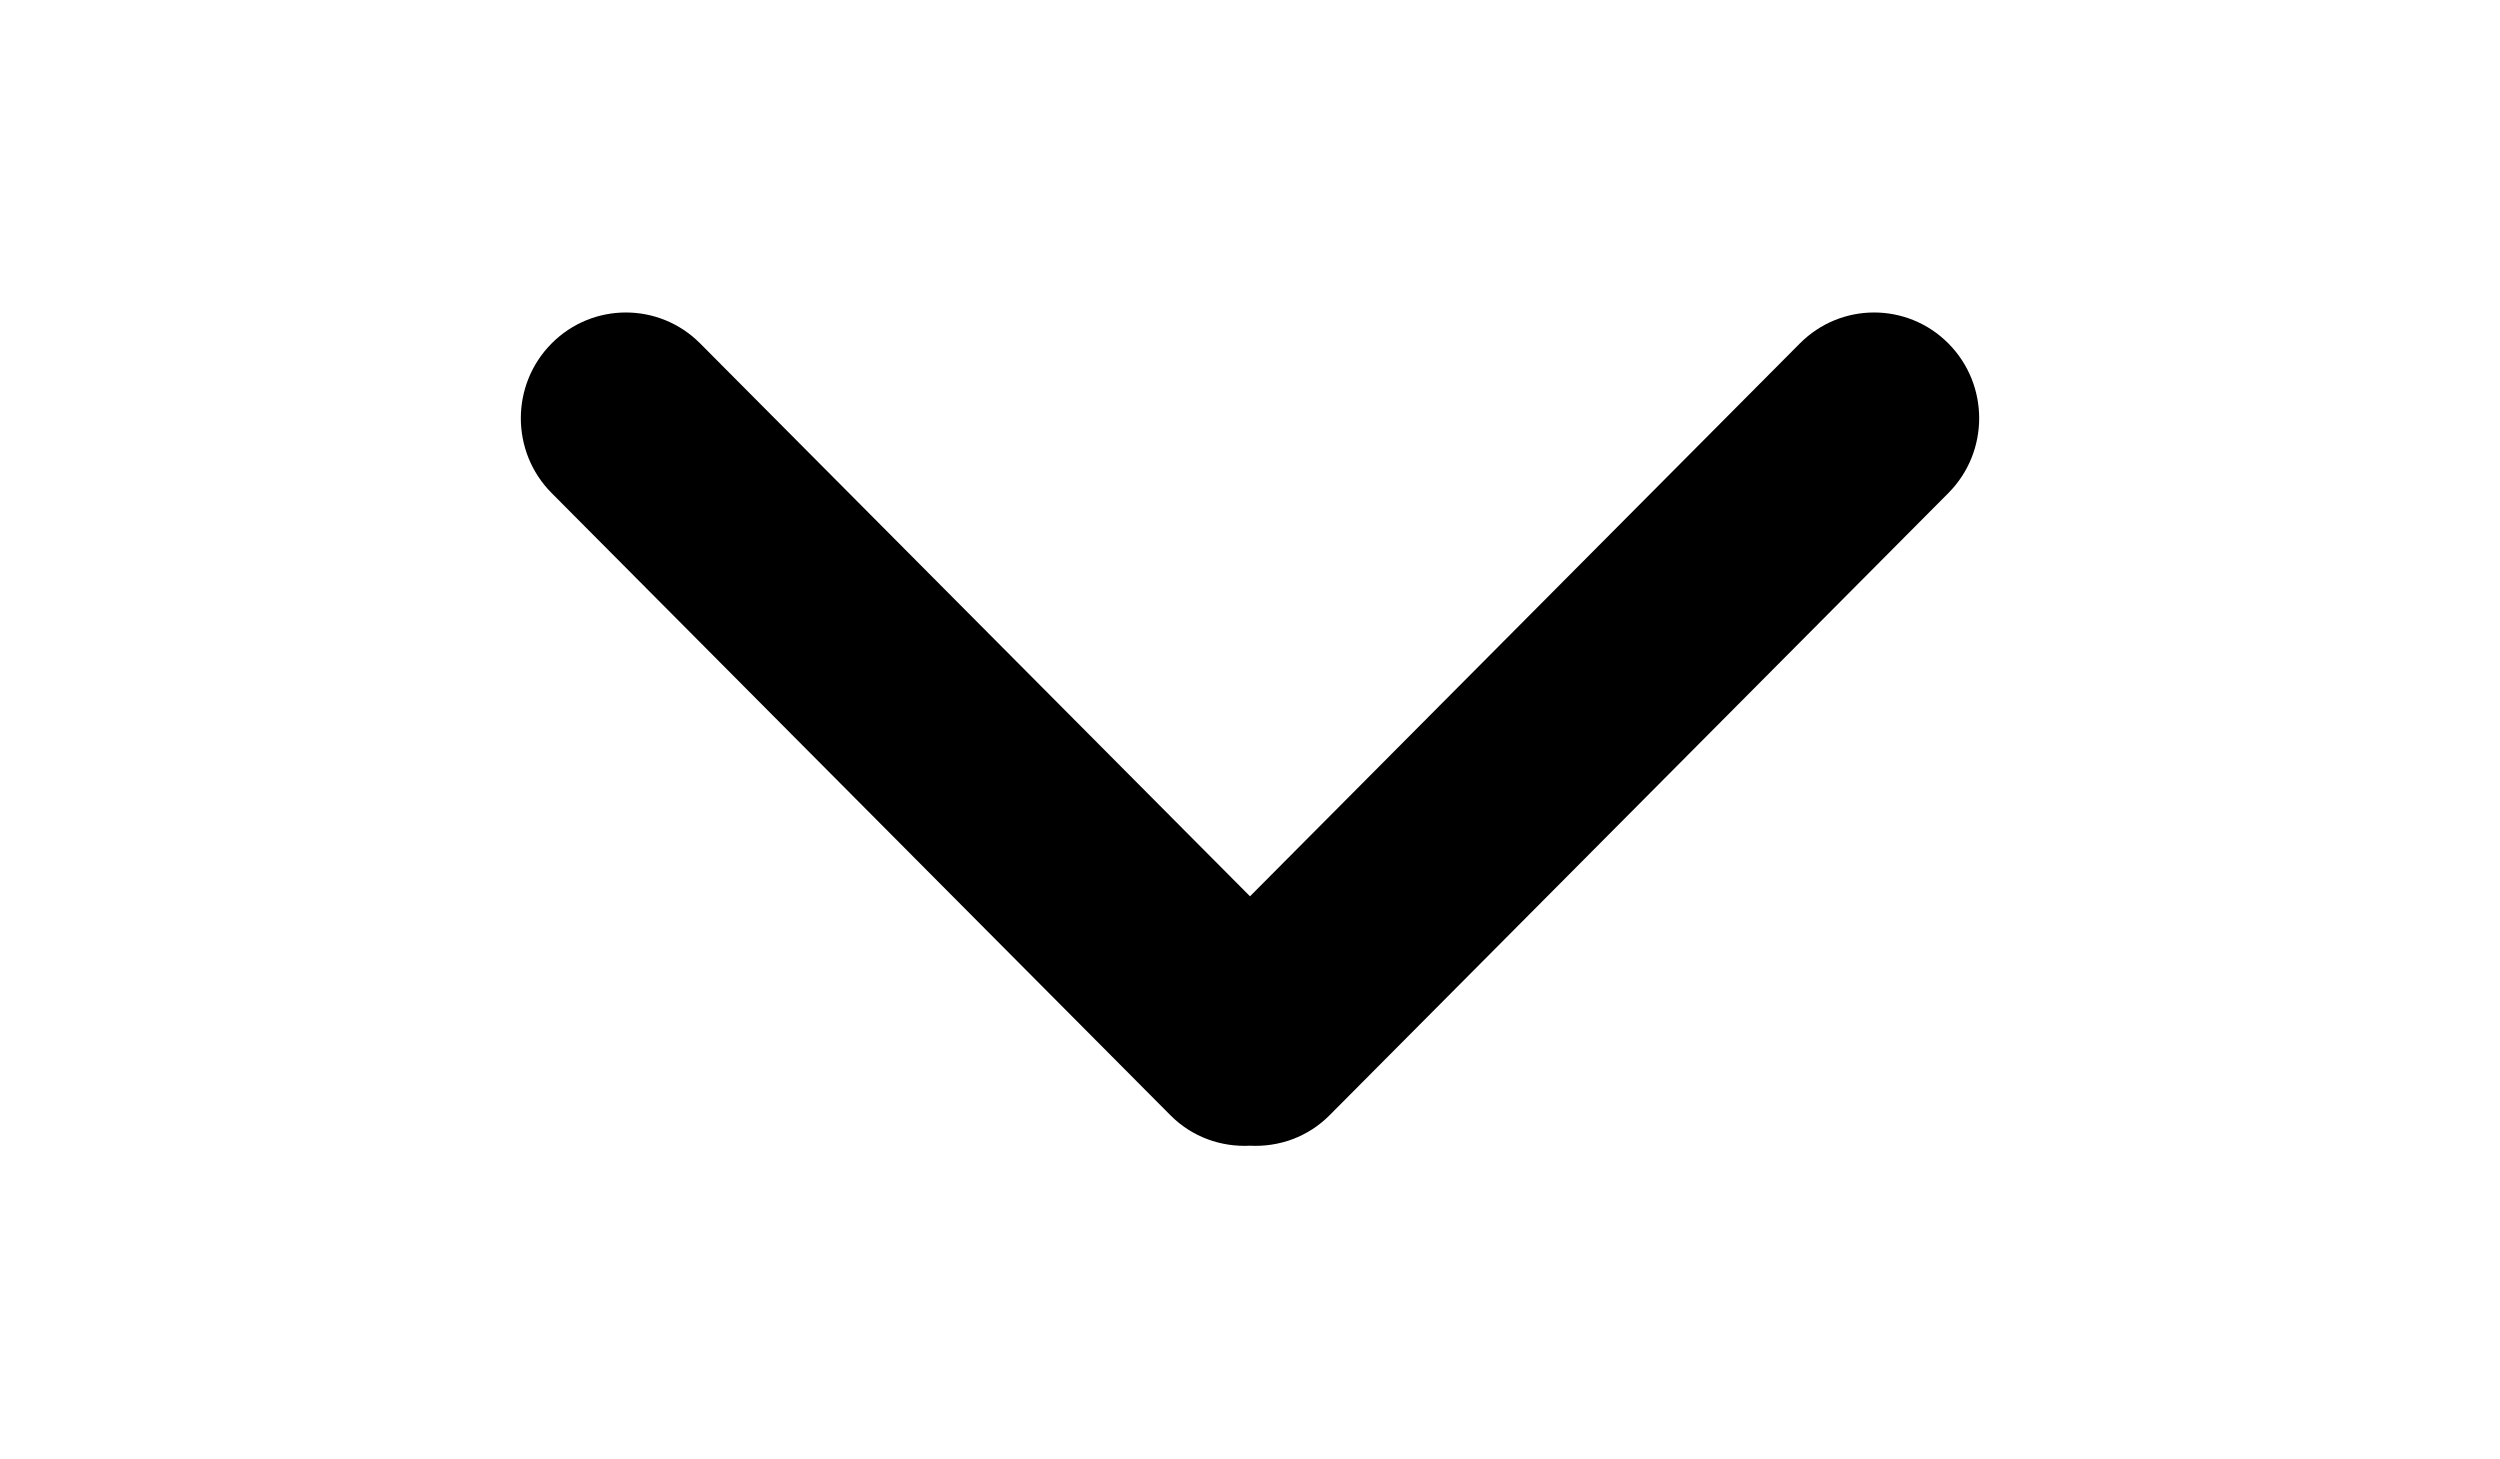
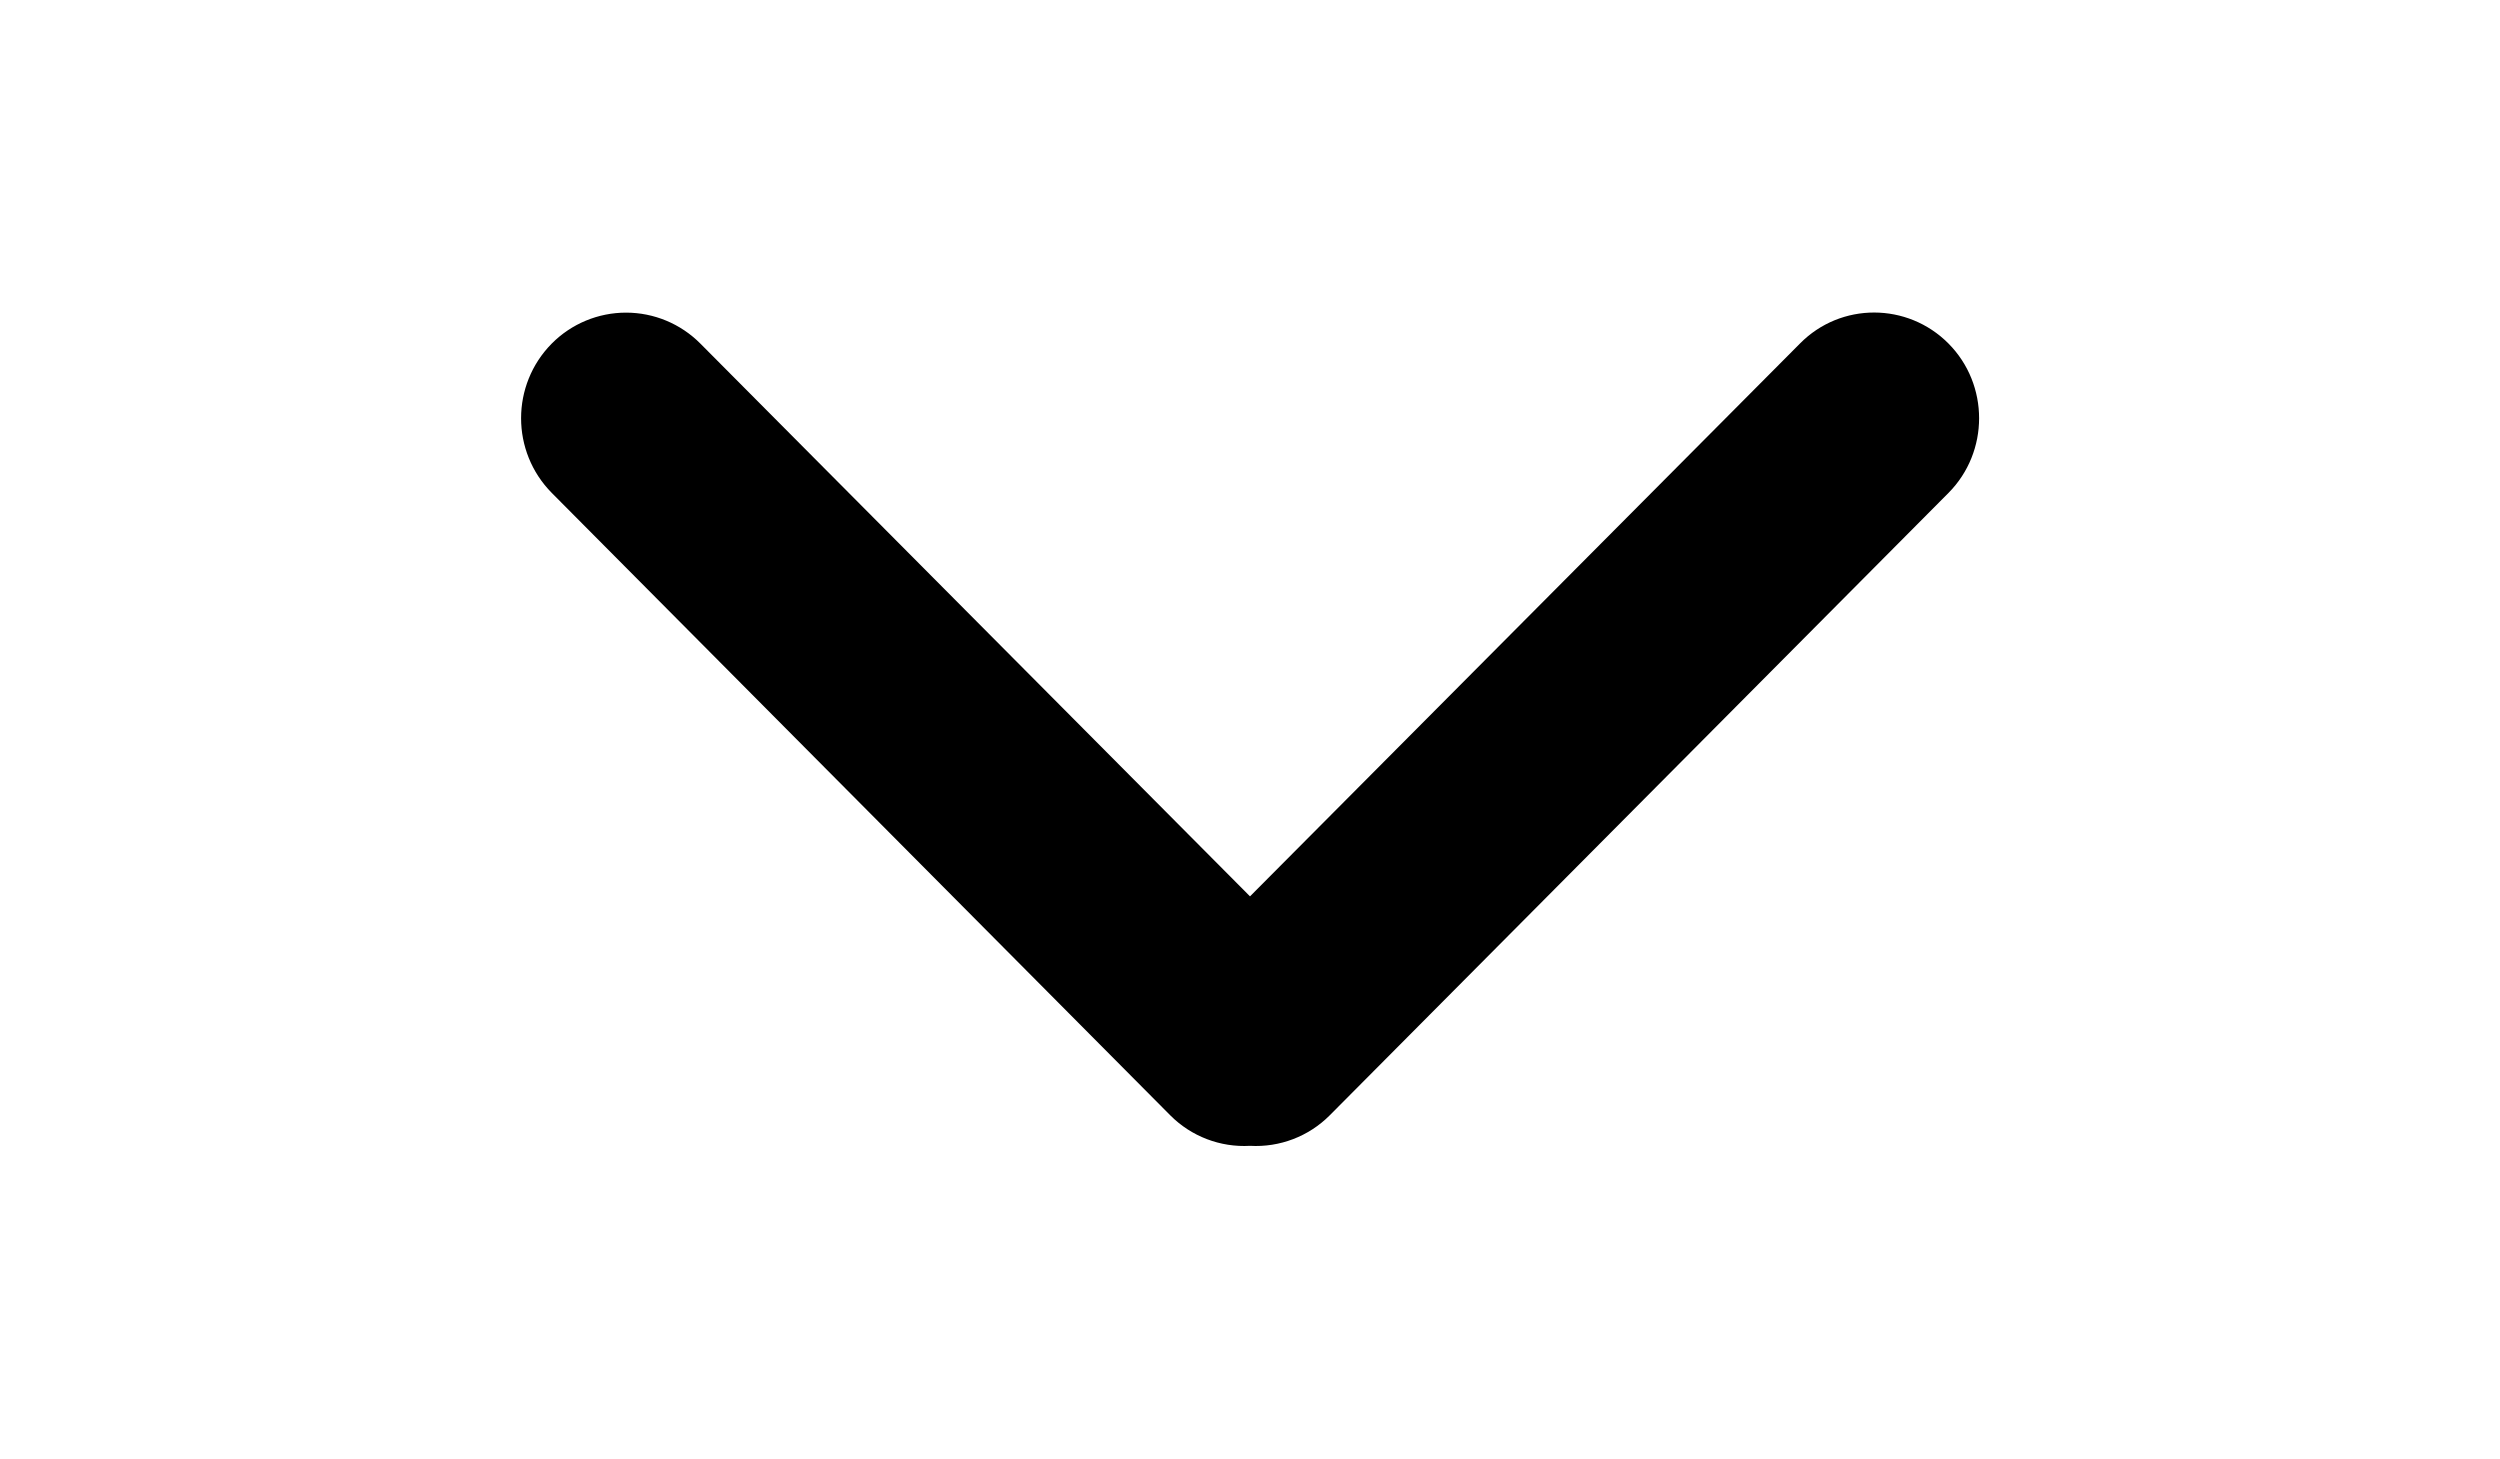
- <svg xmlns="http://www.w3.org/2000/svg" version="1.1" id="Capa_1" x="0px" y="0px" width="960px" height="560px" viewBox="0 0 960 560" enable-background="new 0 0 960 560" xml:space="preserve">
-   <g id="Rounded_Rectangle_33_copy_4_1_">
-     <path d="M480,344.181L268.869,131.889c-15.756-15.859-41.3-15.859-57.054,0c-15.754,15.857-15.754,41.57,0,57.431l237.632,238.937   c8.395,8.451,19.562,12.254,30.553,11.698c10.993,0.556,22.159-3.247,30.555-11.698l237.631-238.937   c15.756-15.86,15.756-41.571,0-57.431s-41.299-15.859-57.051,0L480,344.181z" />
-   </g>
+ <svg xmlns="http://www.w3.org/2000/svg" viewBox="0 0 960 560">
+   <path d="M480 344.2 268.9 131.9a40.2 40.2 0 0 0-57 0 40.8 40.8 0 0 0 0 57.4l237.5 239A40 40 0 0 0 480 440a40 40 0 0 0 30.6-11.7l237.6-239c15.7-15.8 15.7-41.6 0-57.4s-41.3-15.9-57 0L480 344.2z" />
</svg>
